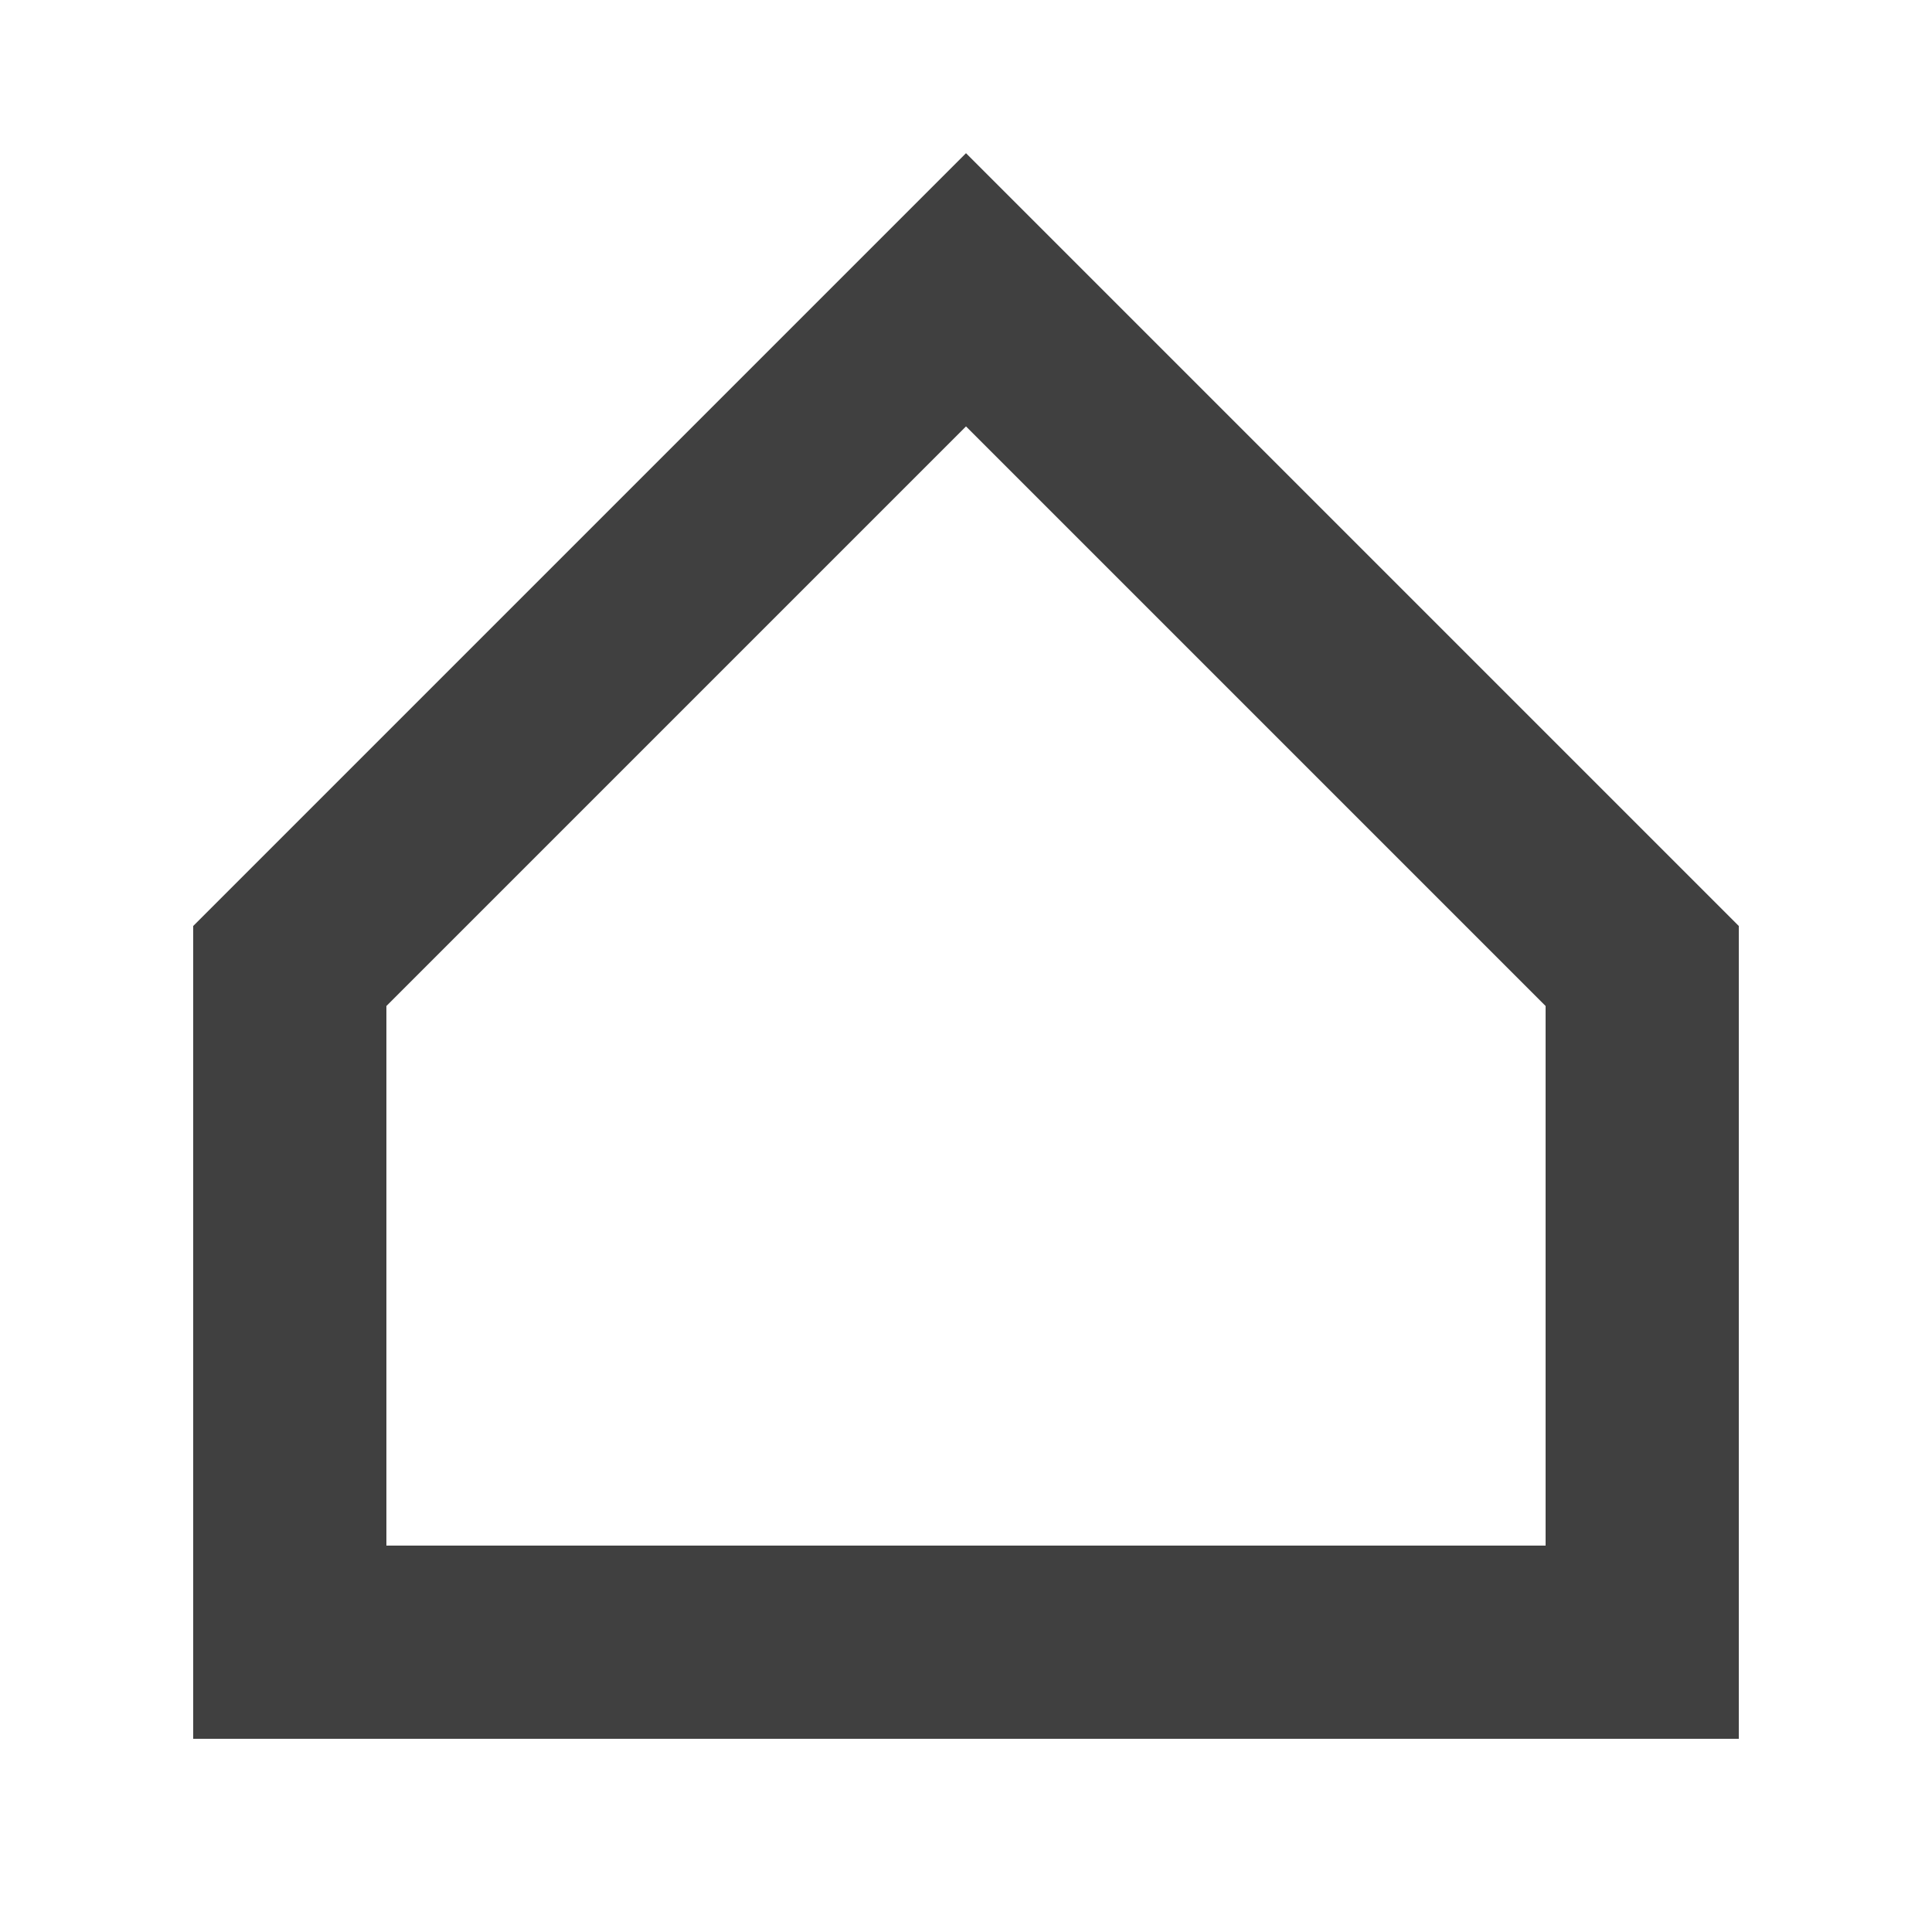
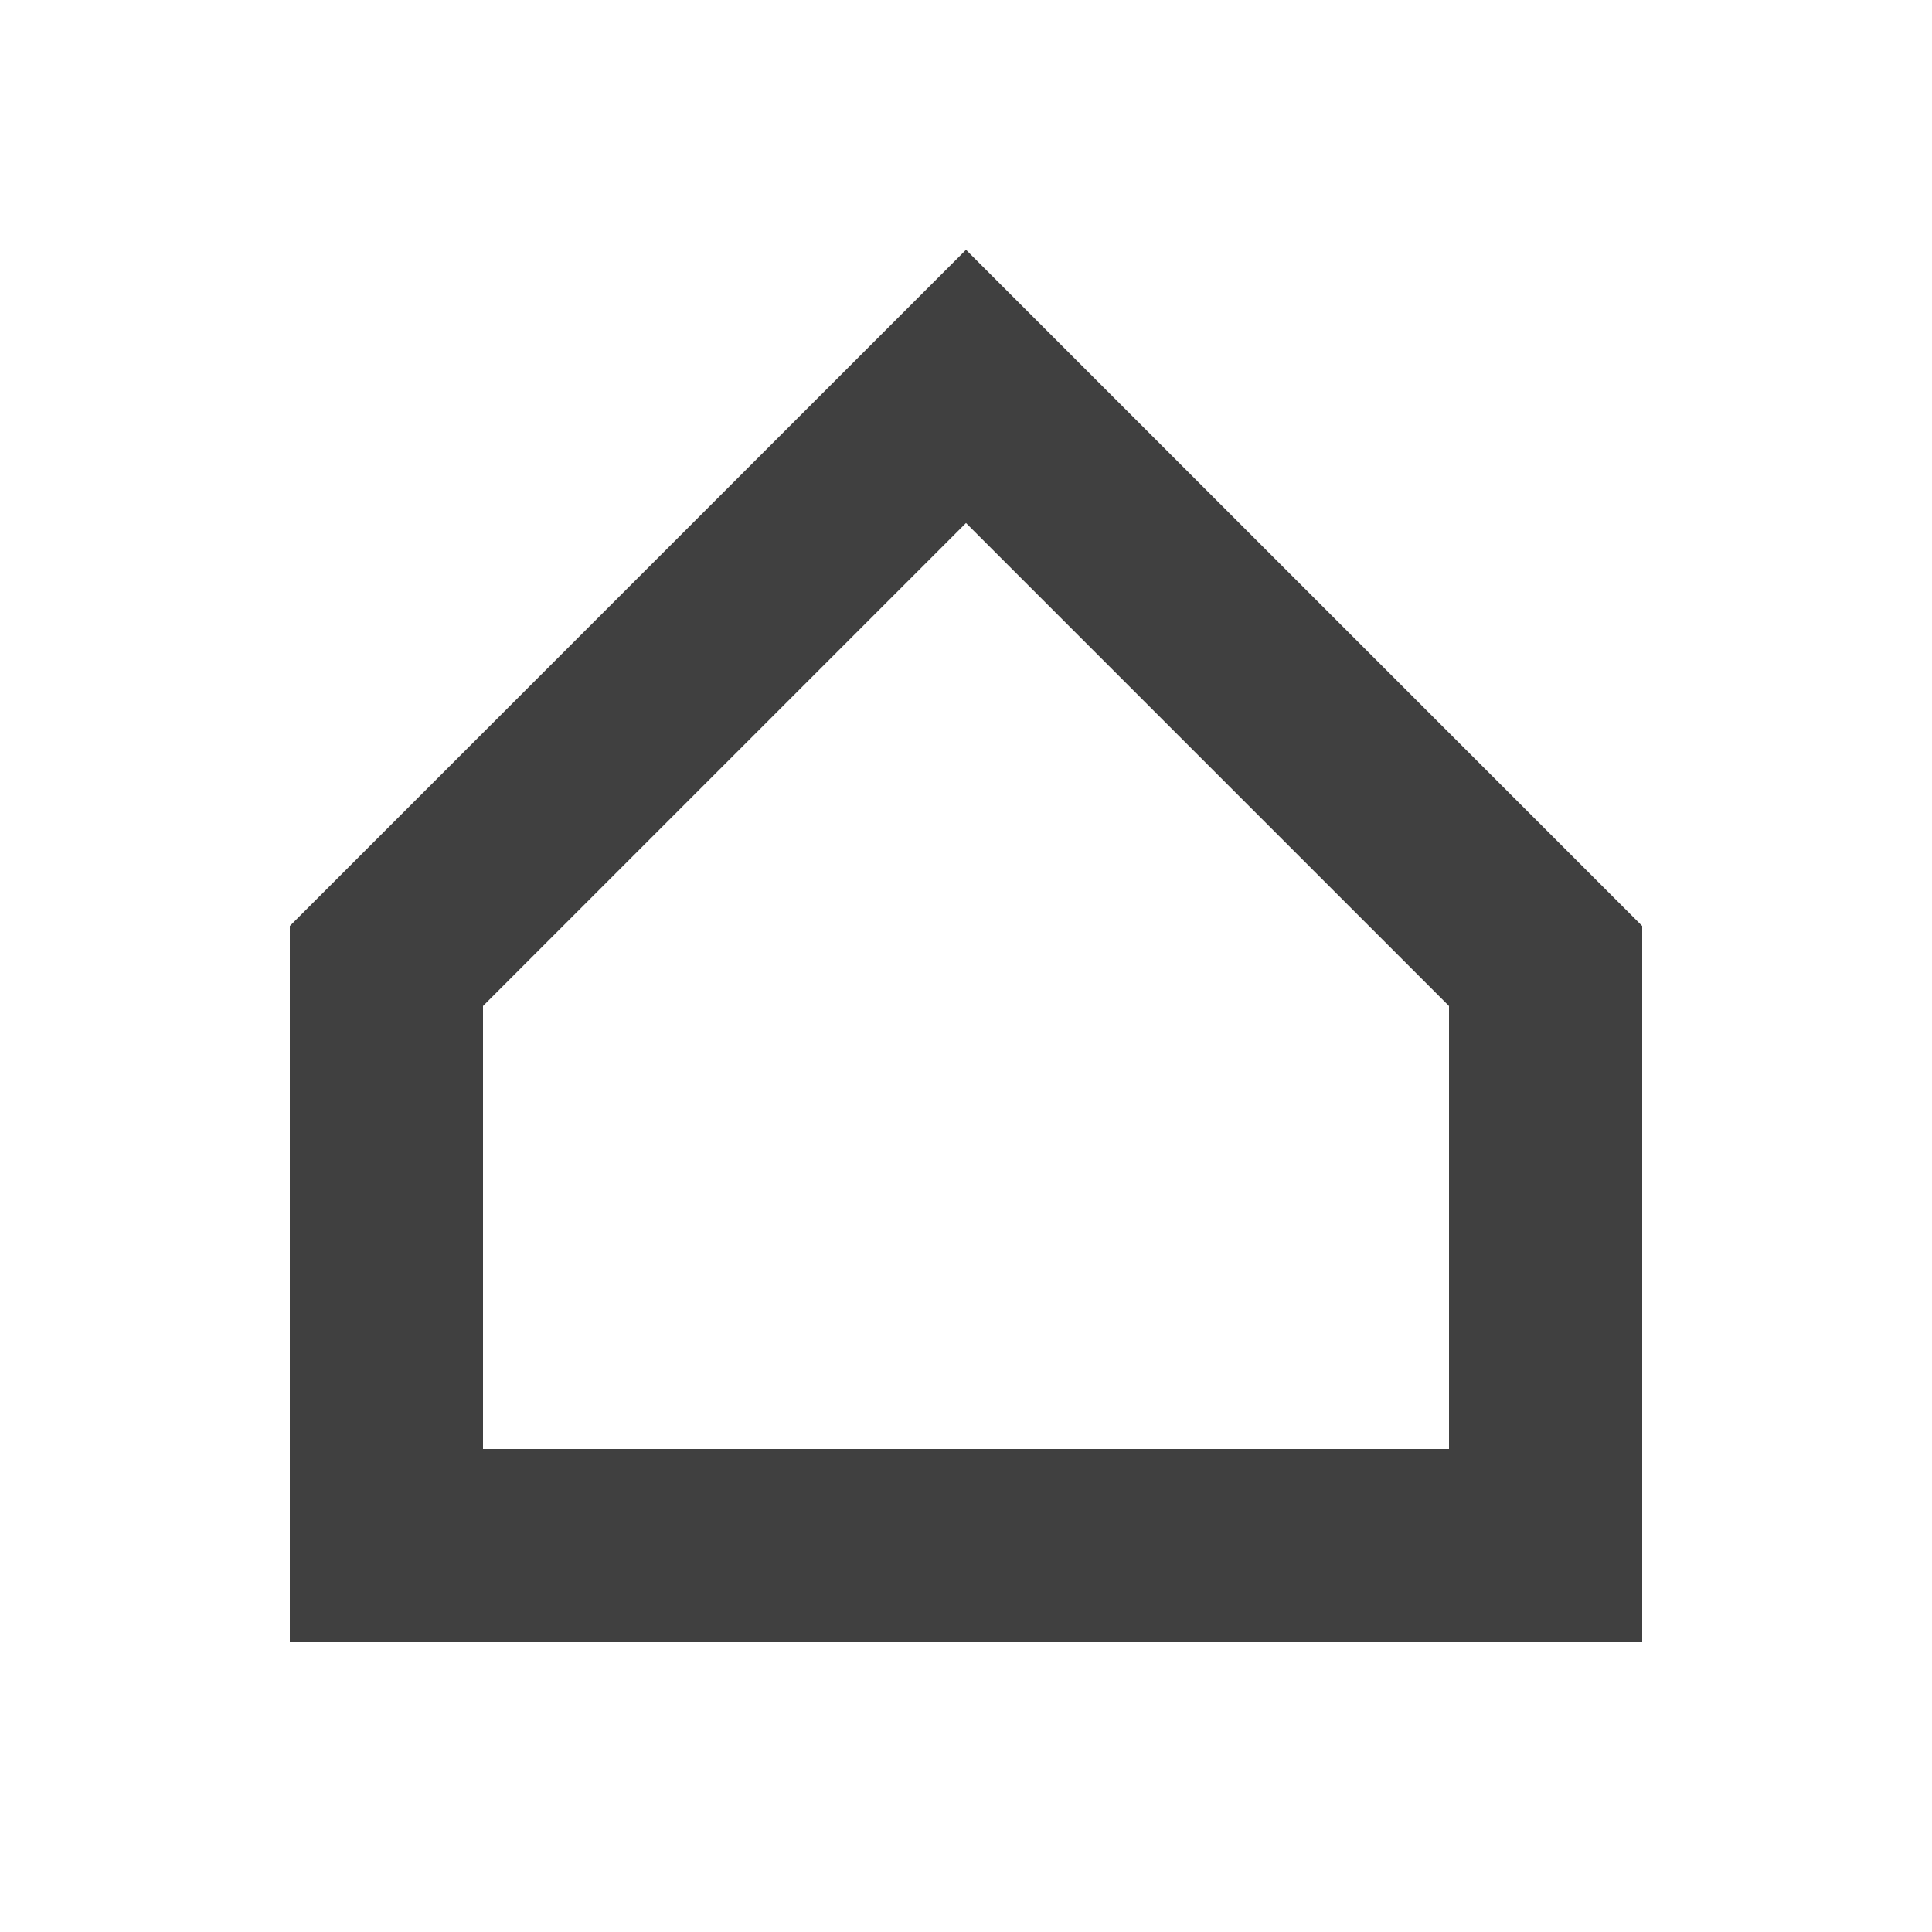
<svg xmlns="http://www.w3.org/2000/svg" width="200" height="200" viewBox="0 0 200 200">
  <g stroke="#404040" stroke-width="20" fill="none">
-     <path d="M 100,30 170,100 170,170 30,170 30,100 z" />
+     <path d="M 100,40 160,100 160,160 40,160 40,100 z" />
  </g>
</svg>
